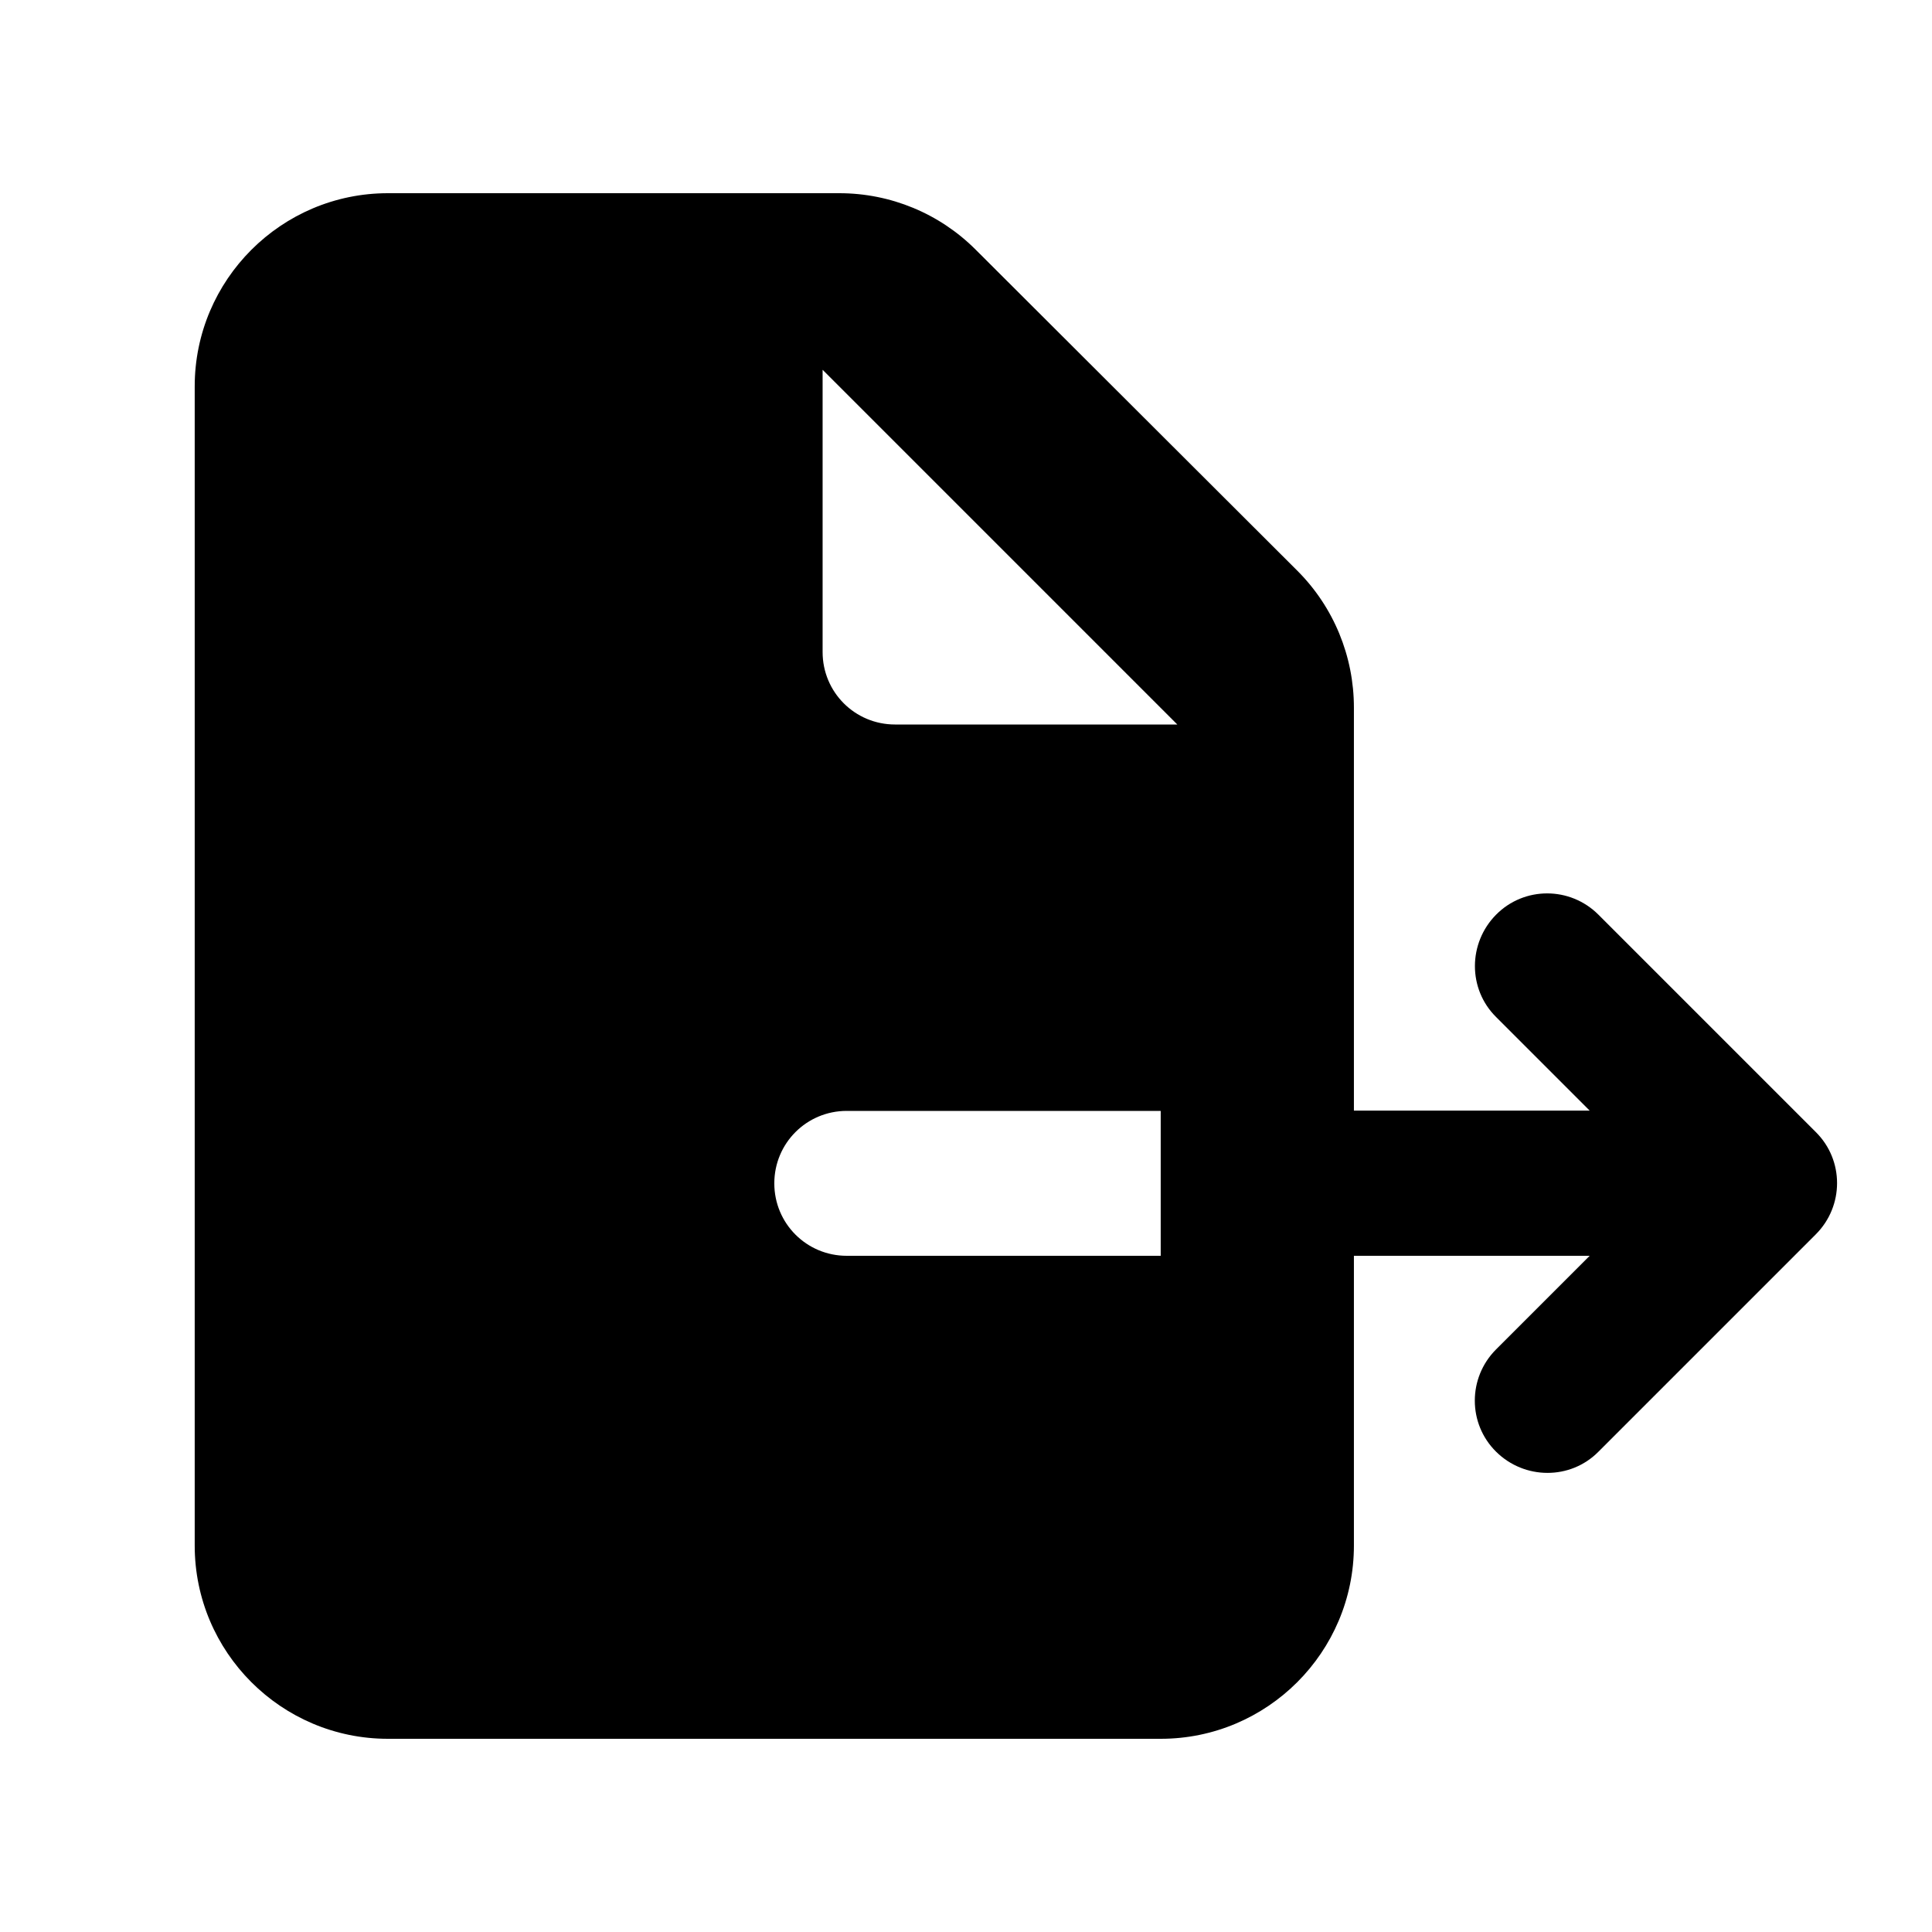
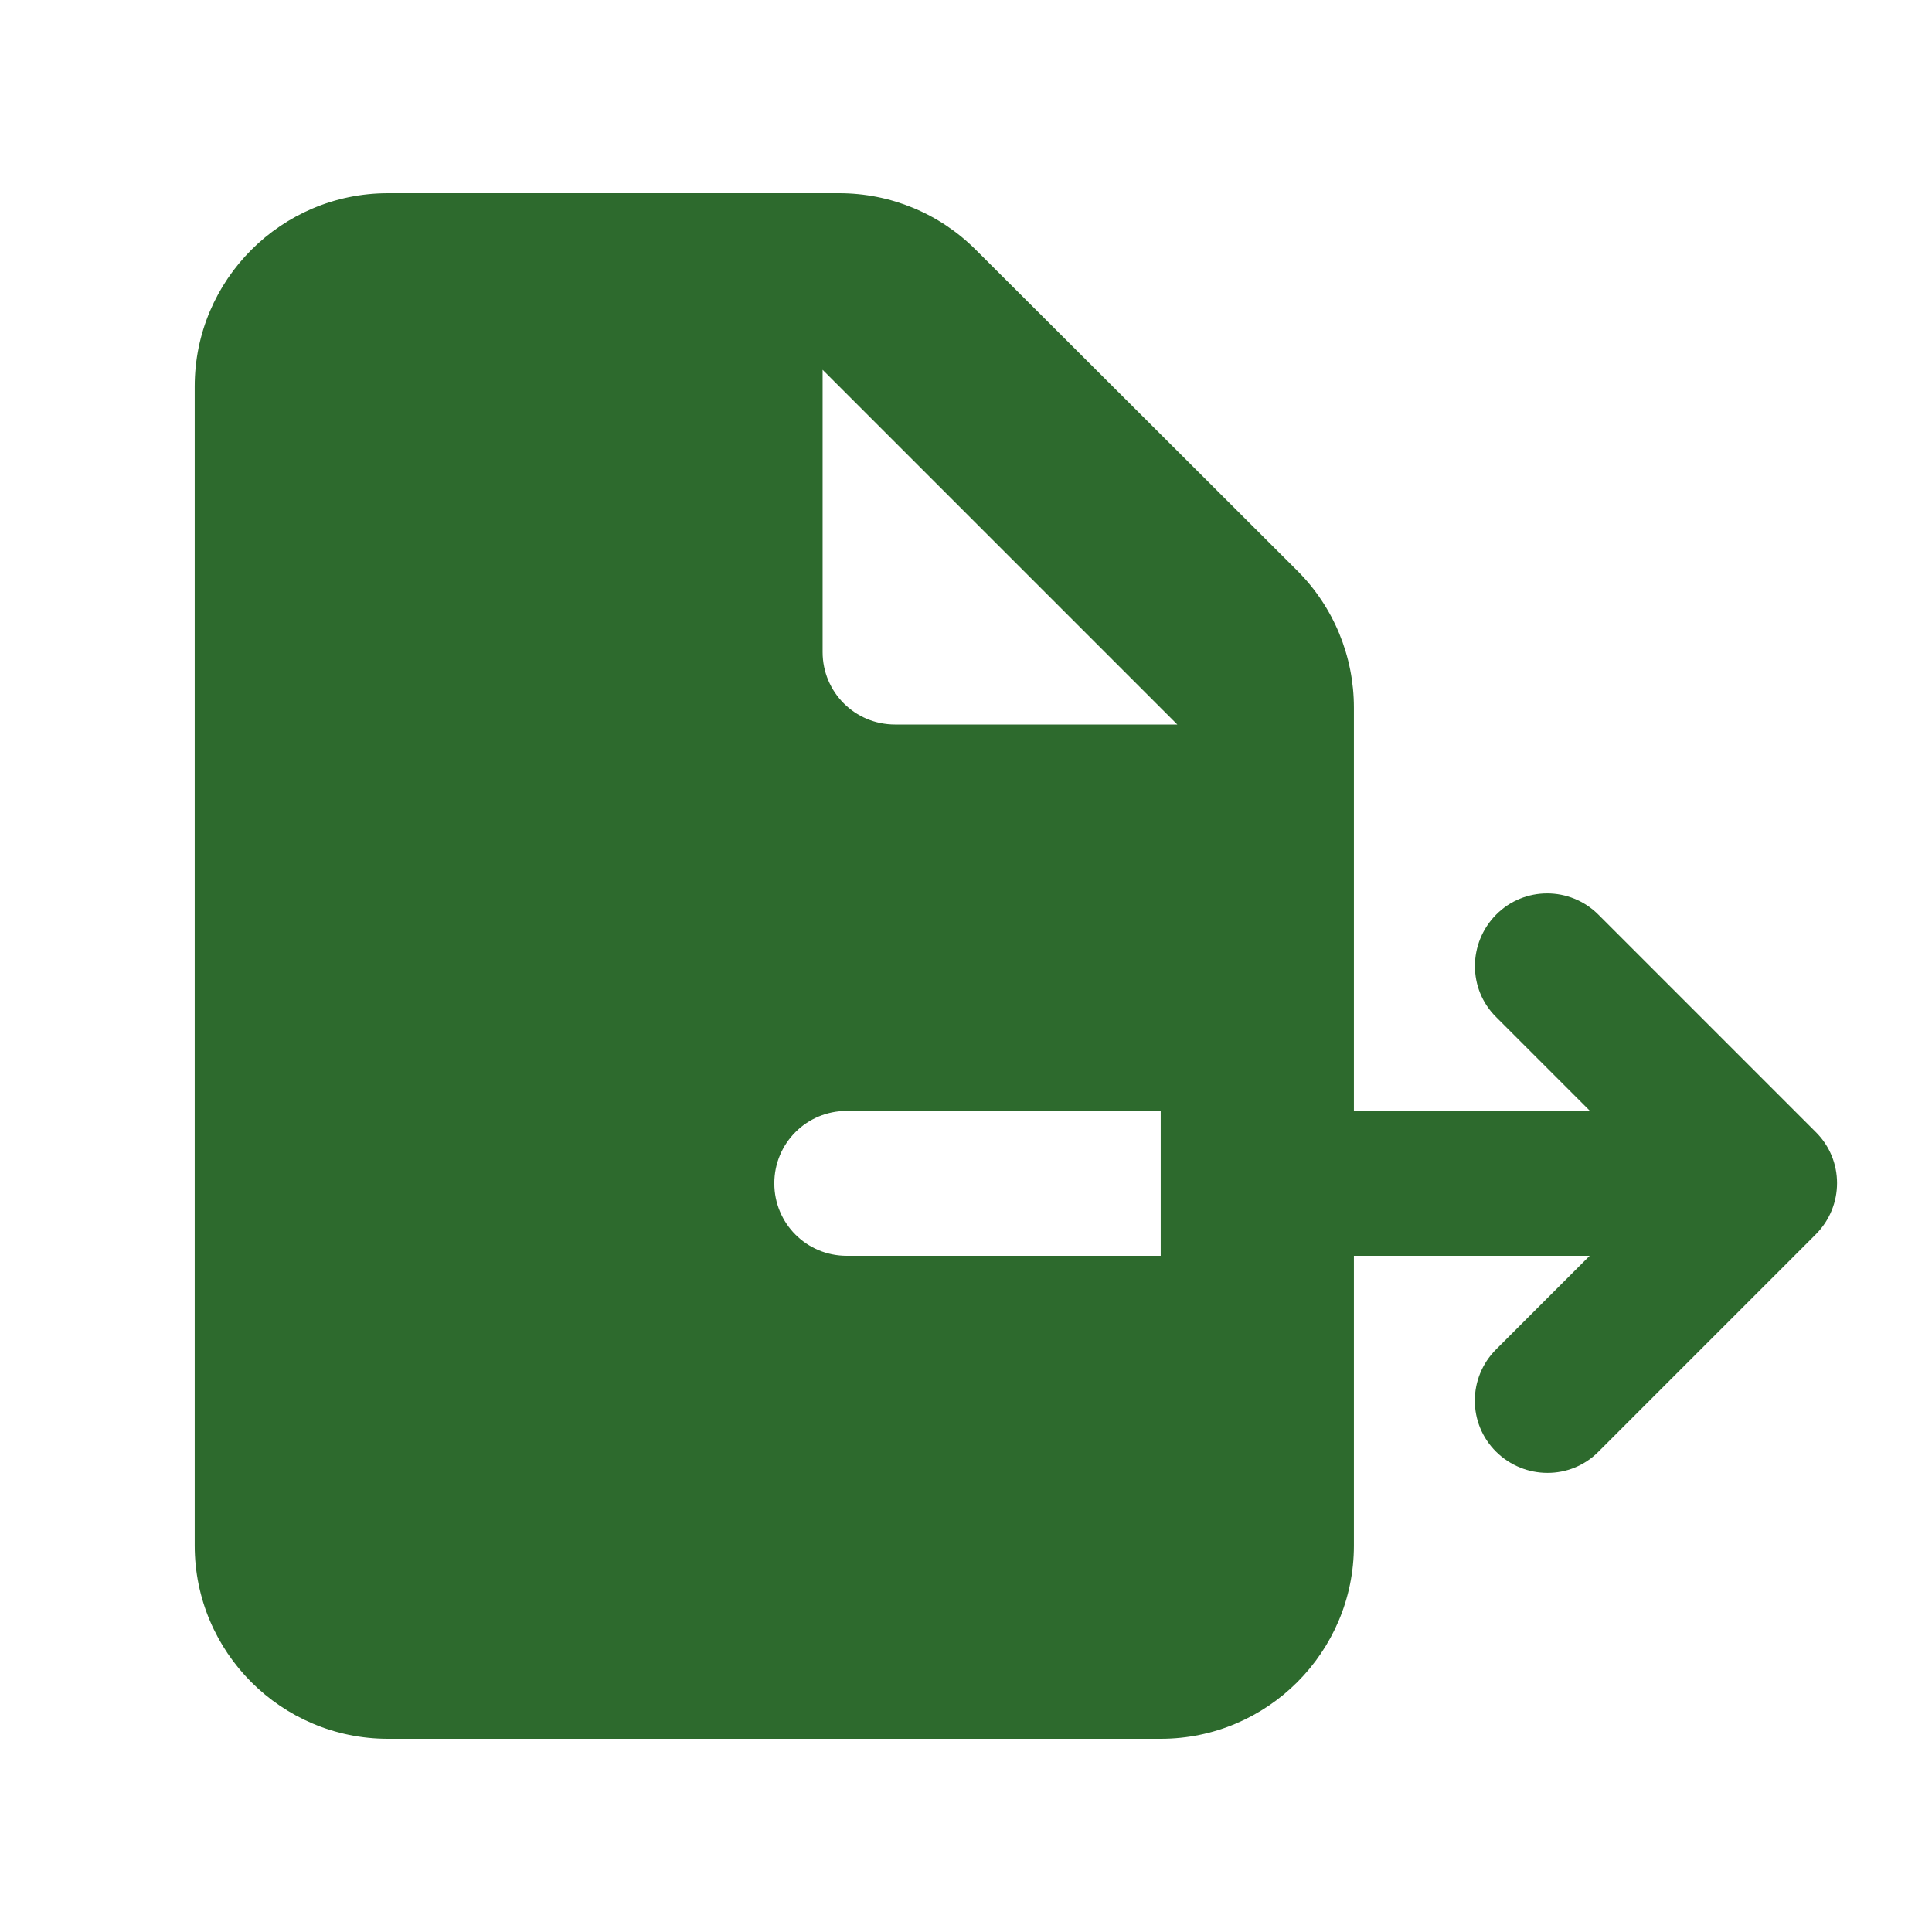
<svg xmlns="http://www.w3.org/2000/svg" viewBox="0 0 640 640">
-   <path d="M128.5 64C93.2 64 64.5 92.7 64.5 128L64.5 512C64.5 547.3 93.2 576 128.5 576L384.5 576C419.8 576 448.5 547.3 448.5 512L448.5 416L526.6 416L495.6 447C486.2 456.4 486.2 471.6 495.6 480.9C505 490.2 520.2 490.3 529.5 480.9L601.5 408.9C610.9 399.5 610.9 384.3 601.5 375L529.5 303C520.1 293.6 504.9 293.6 495.6 303C486.3 312.4 486.2 327.6 495.6 336.9L526.6 367.9L448.5 367.9L448.5 234.4C448.5 217.4 441.8 201.1 429.8 189.1L323.2 82.7C311.2 70.7 295 64 278 64L128.5 64zM390 240L296.5 240C283.2 240 272.5 229.3 272.5 216L272.5 122.5L390 240zM256.5 392C256.5 378.7 267.2 368 280.5 368L384.5 368L384.5 416L280.5 416C267.2 416 256.5 405.3 256.5 392z" />
+   <path fill="#2d6a2d" d="M128.5 64C93.2 64 64.5 92.7 64.5 128L64.5 512C64.5 547.3 93.2 576 128.5 576L384.5 576C419.8 576 448.5 547.3 448.5 512L448.5 416L526.6 416L495.6 447C486.2 456.4 486.2 471.6 495.6 480.9C505 490.2 520.2 490.3 529.5 480.9L601.5 408.9C610.9 399.5 610.9 384.3 601.5 375L529.5 303C520.1 293.6 504.9 293.6 495.6 303C486.3 312.4 486.2 327.6 495.6 336.9L526.6 367.9L448.5 367.9L448.5 234.4C448.5 217.4 441.8 201.1 429.8 189.1L323.2 82.7C311.2 70.7 295 64 278 64L128.5 64zM390 240L296.5 240C283.2 240 272.5 229.3 272.5 216L272.5 122.5L390 240zM256.5 392C256.5 378.7 267.2 368 280.5 368L384.5 368L384.5 416L280.5 416C267.2 416 256.5 405.3 256.5 392z" />
</svg>
